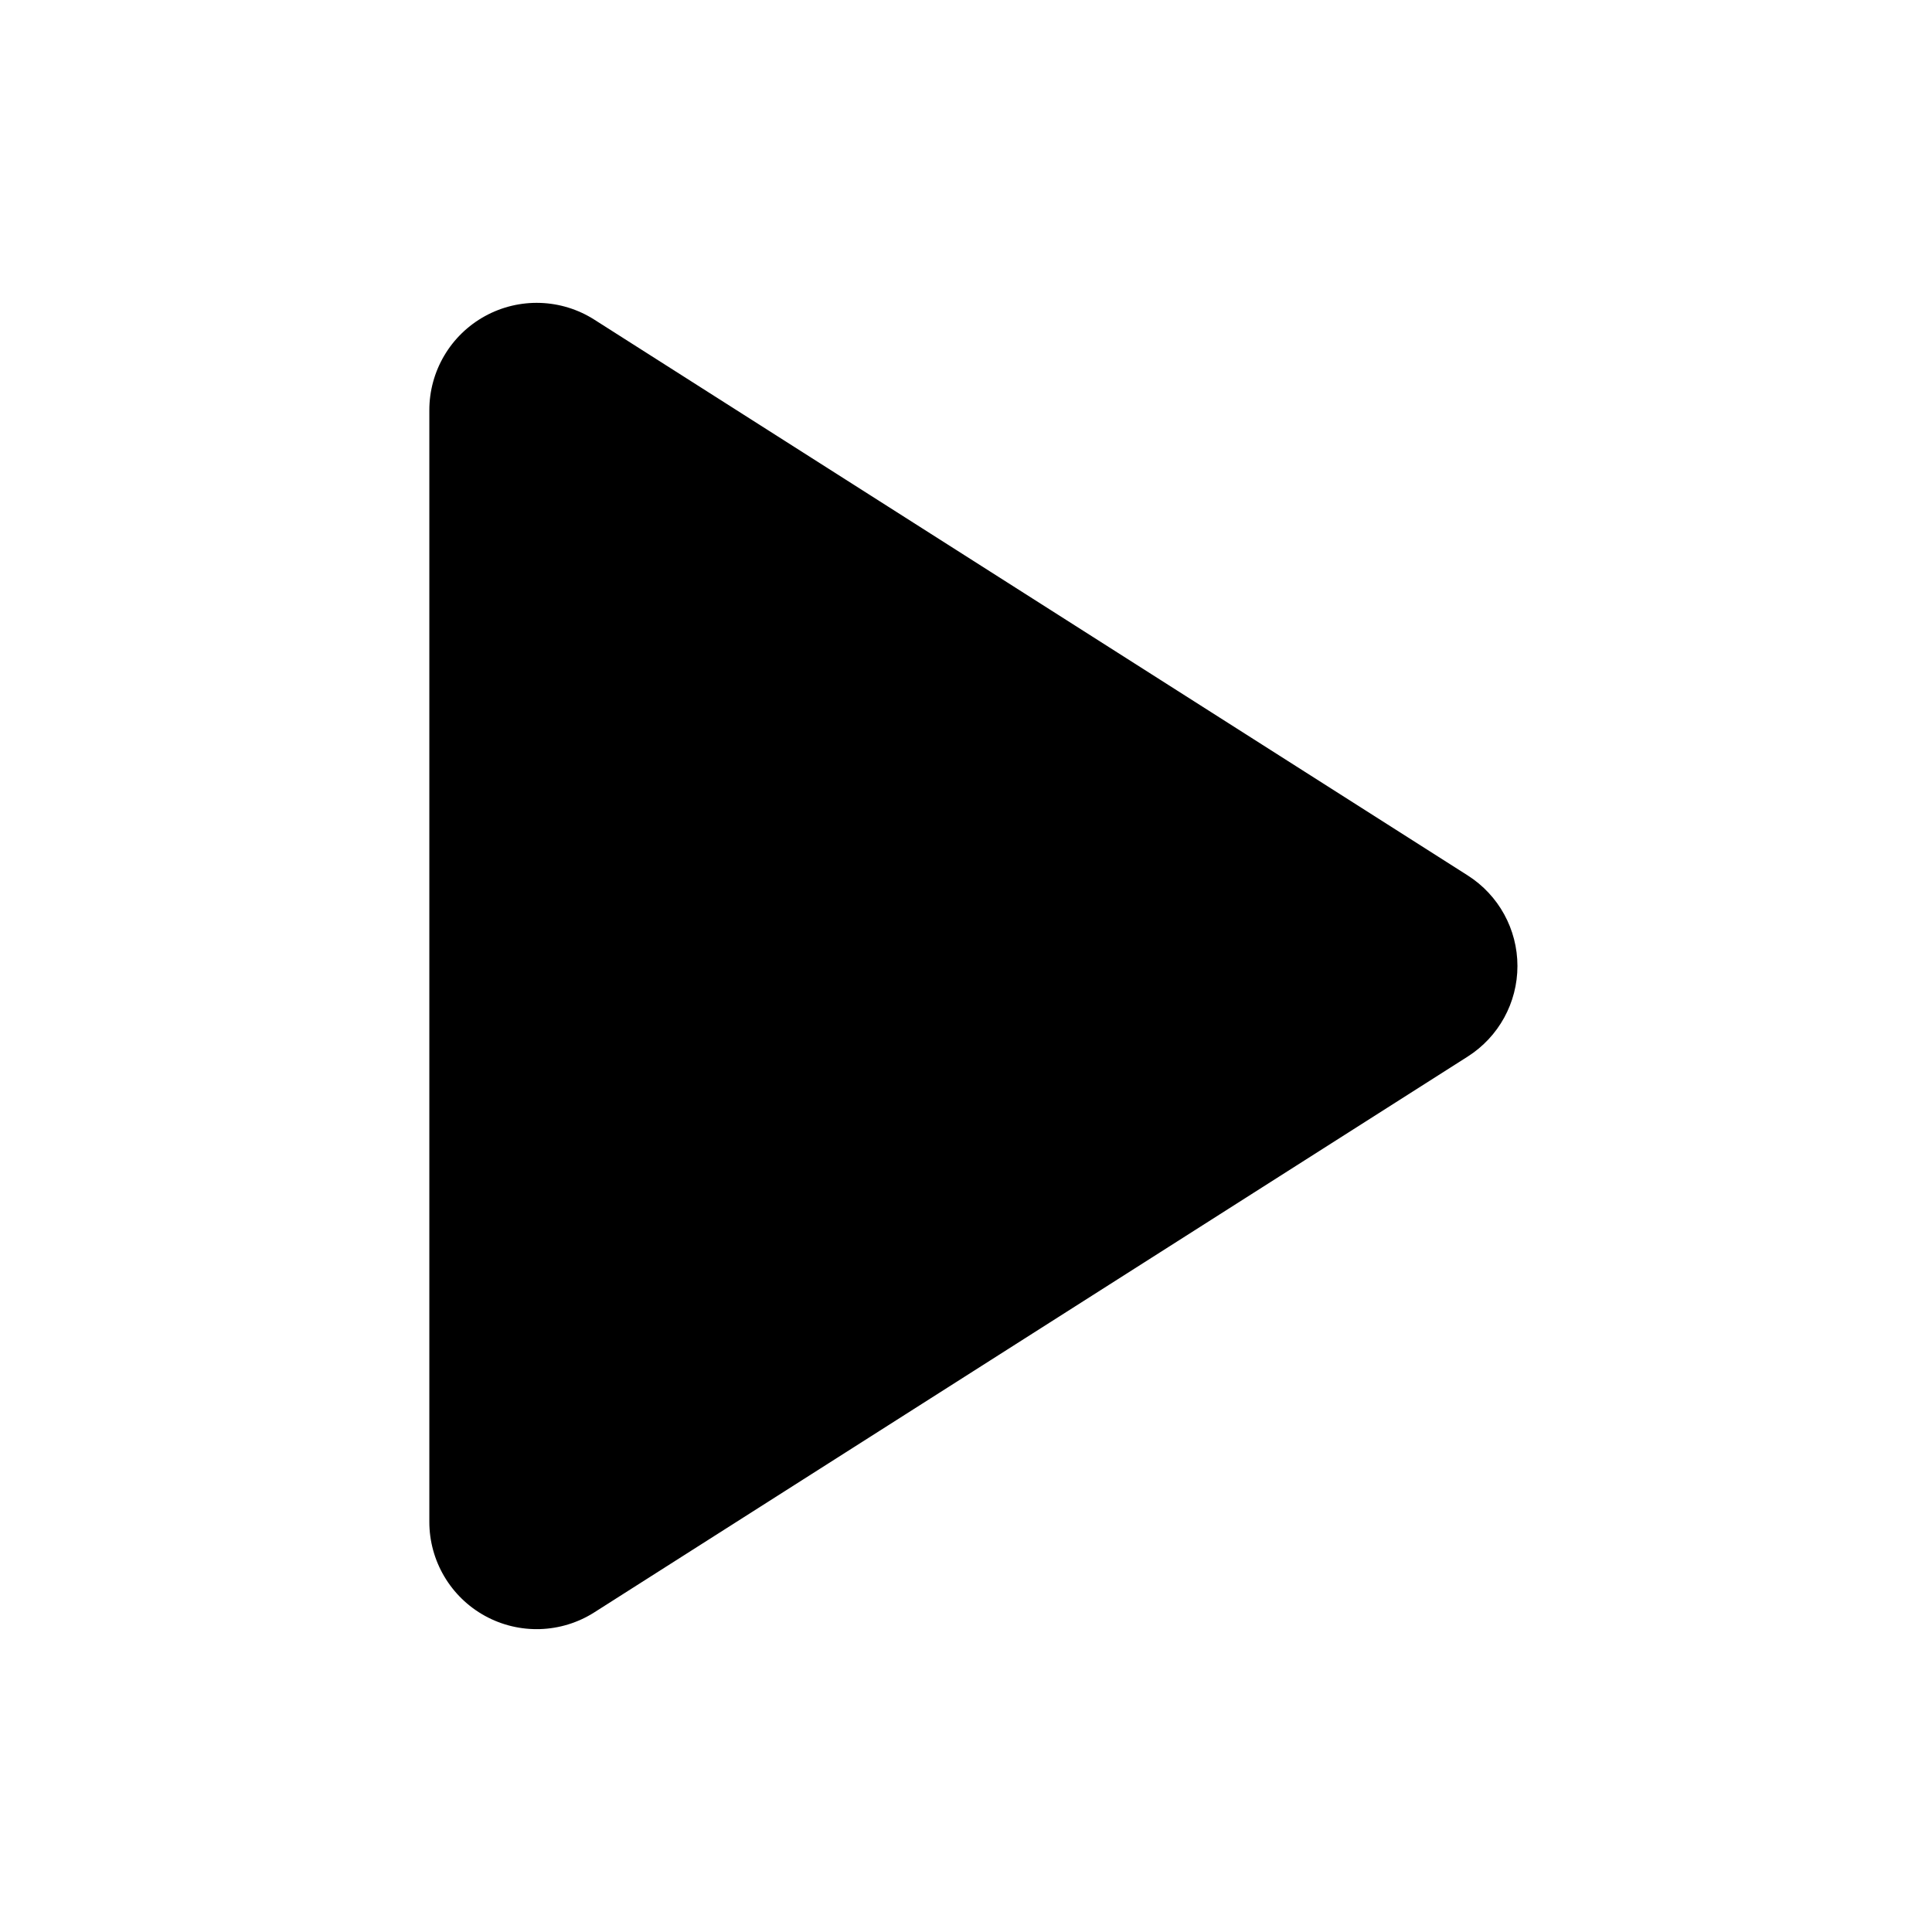
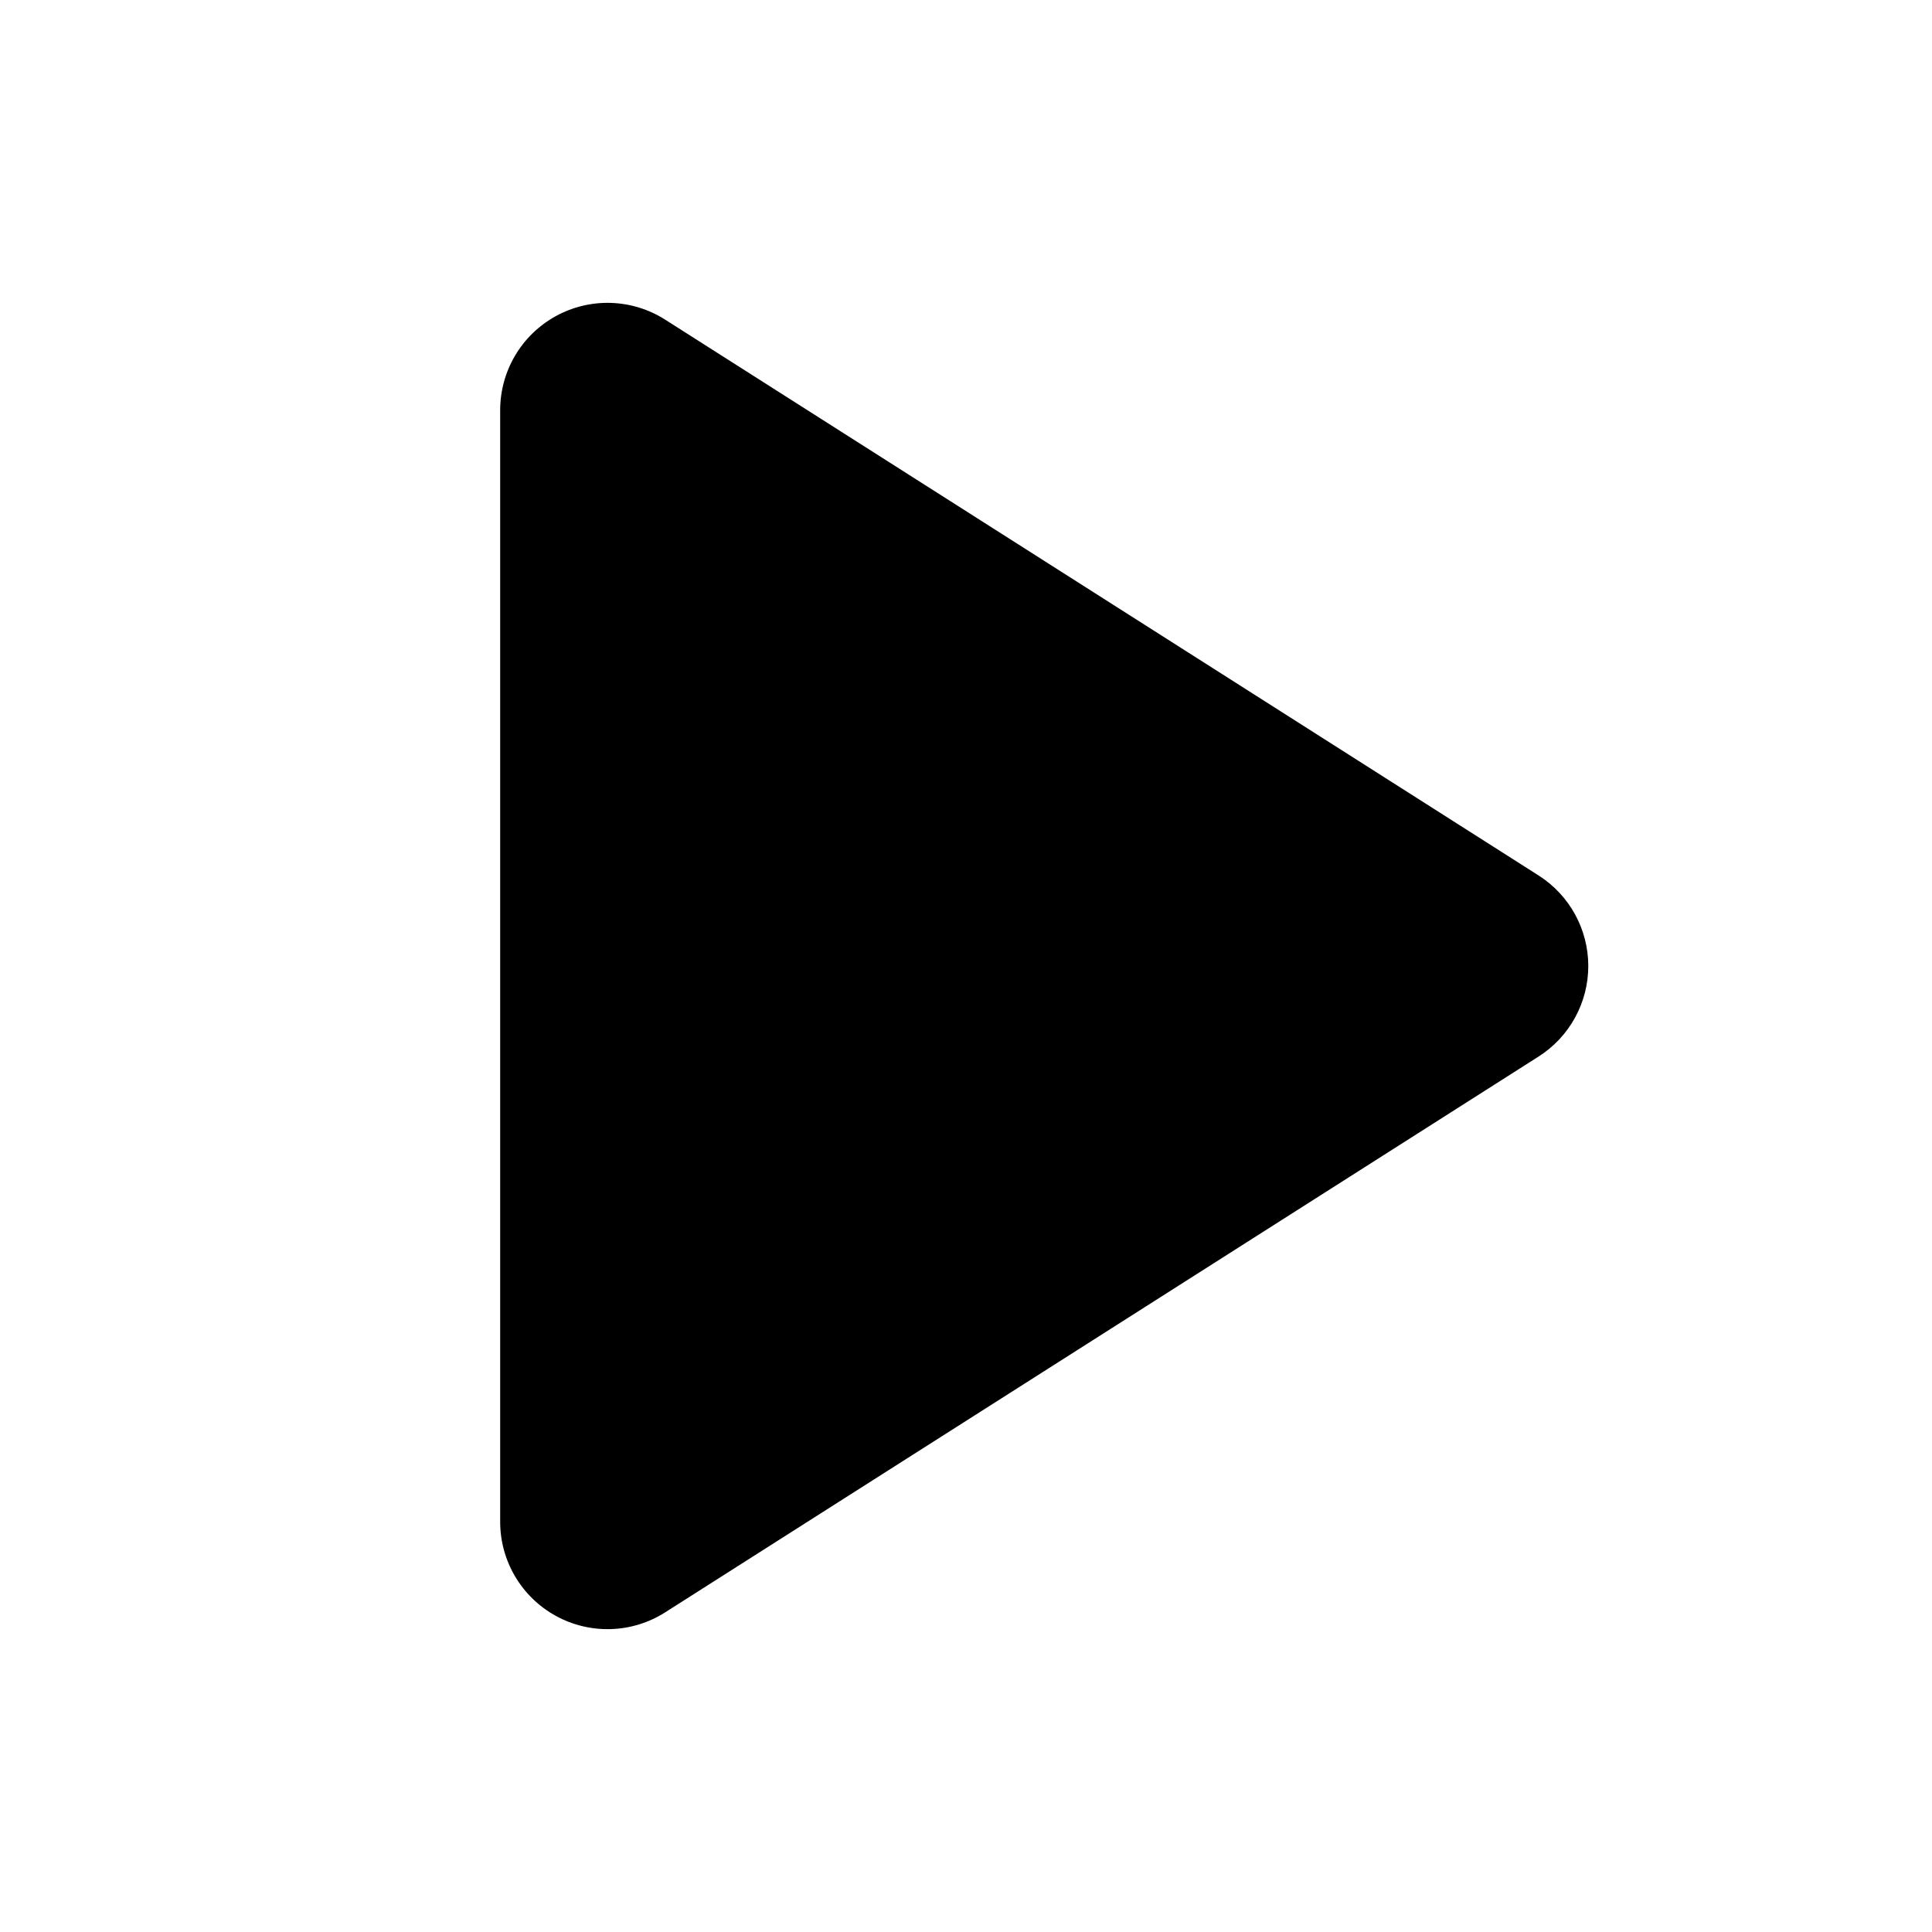
<svg xmlns="http://www.w3.org/2000/svg" width="18" height="18" fill="currentColor" viewBox="0 0 18 18">
-   <path d="M4 3.822a1 1 0 0 1 1.537-.844l8.137 5.178a1 1 0 0 1 0 1.688l-8.137 5.178A1 1 0 0 1 4 14.178z" />
+   <path d="M4.66 3.822a1 1 0 0 1 1.537-.844l8.137 5.178a1 1 0 0 1 0 1.688l-8.137 5.178a1 1 0 0 1-1.537-.844z" />
</svg>
